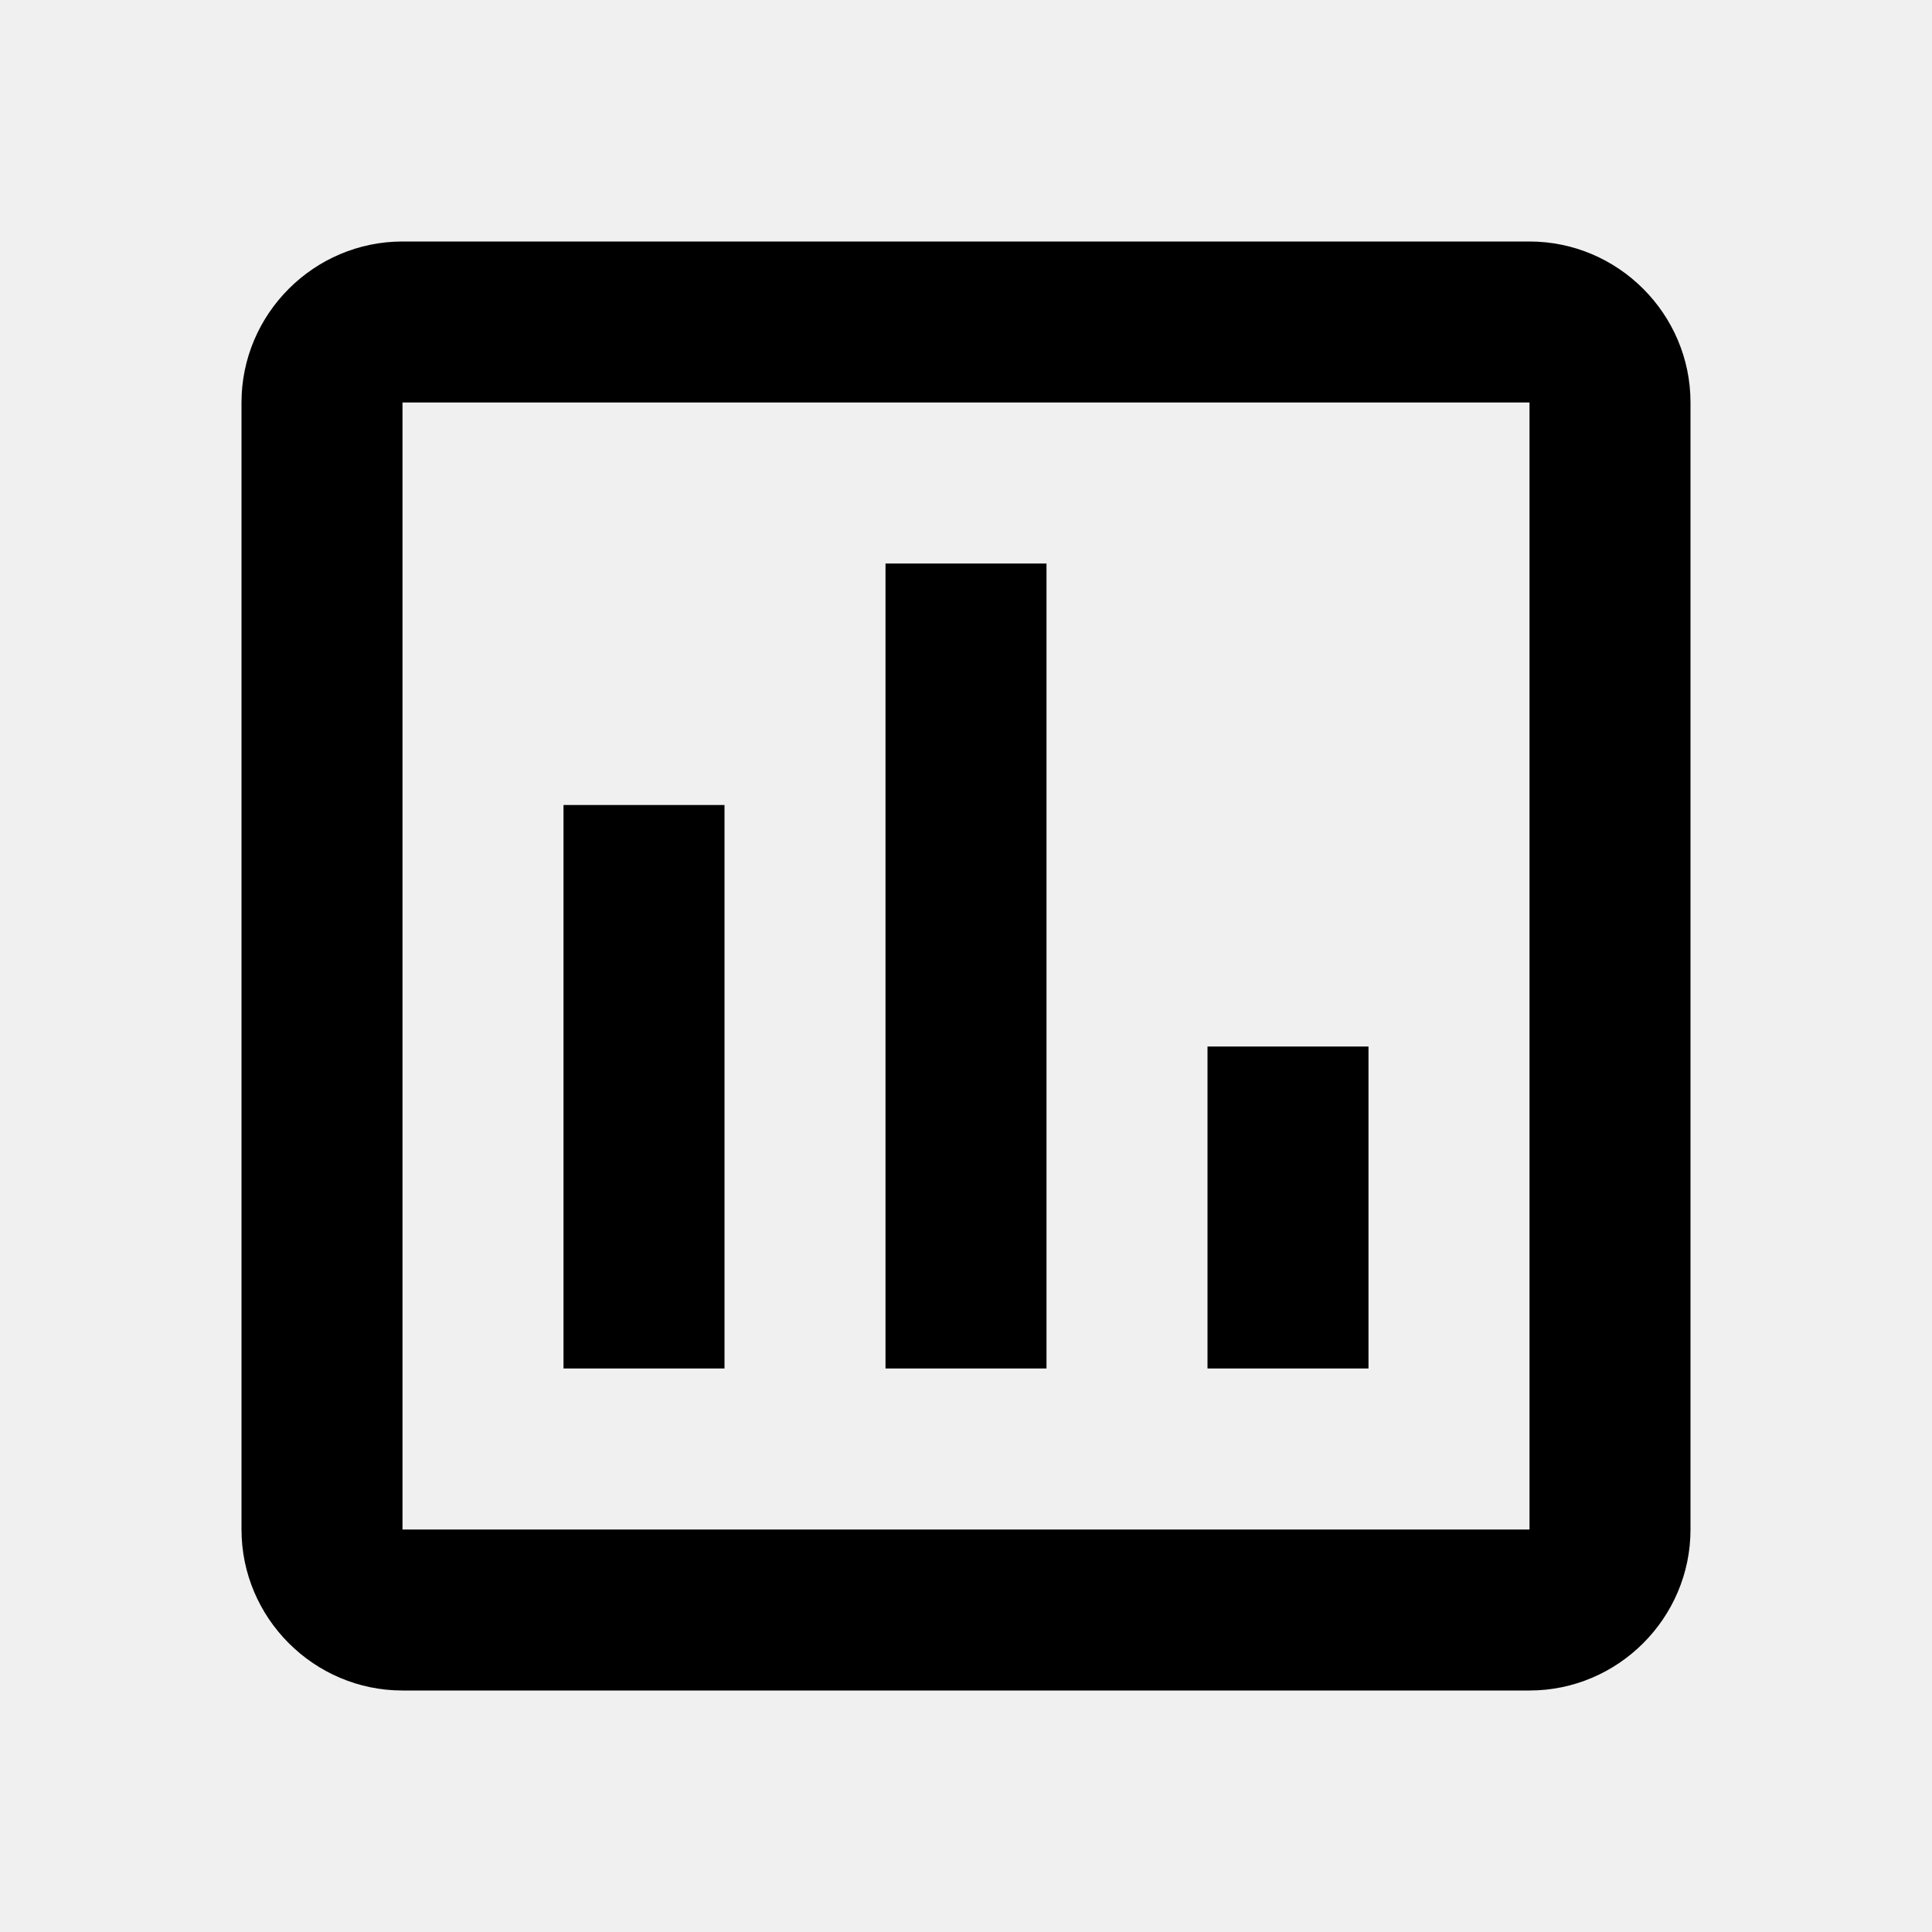
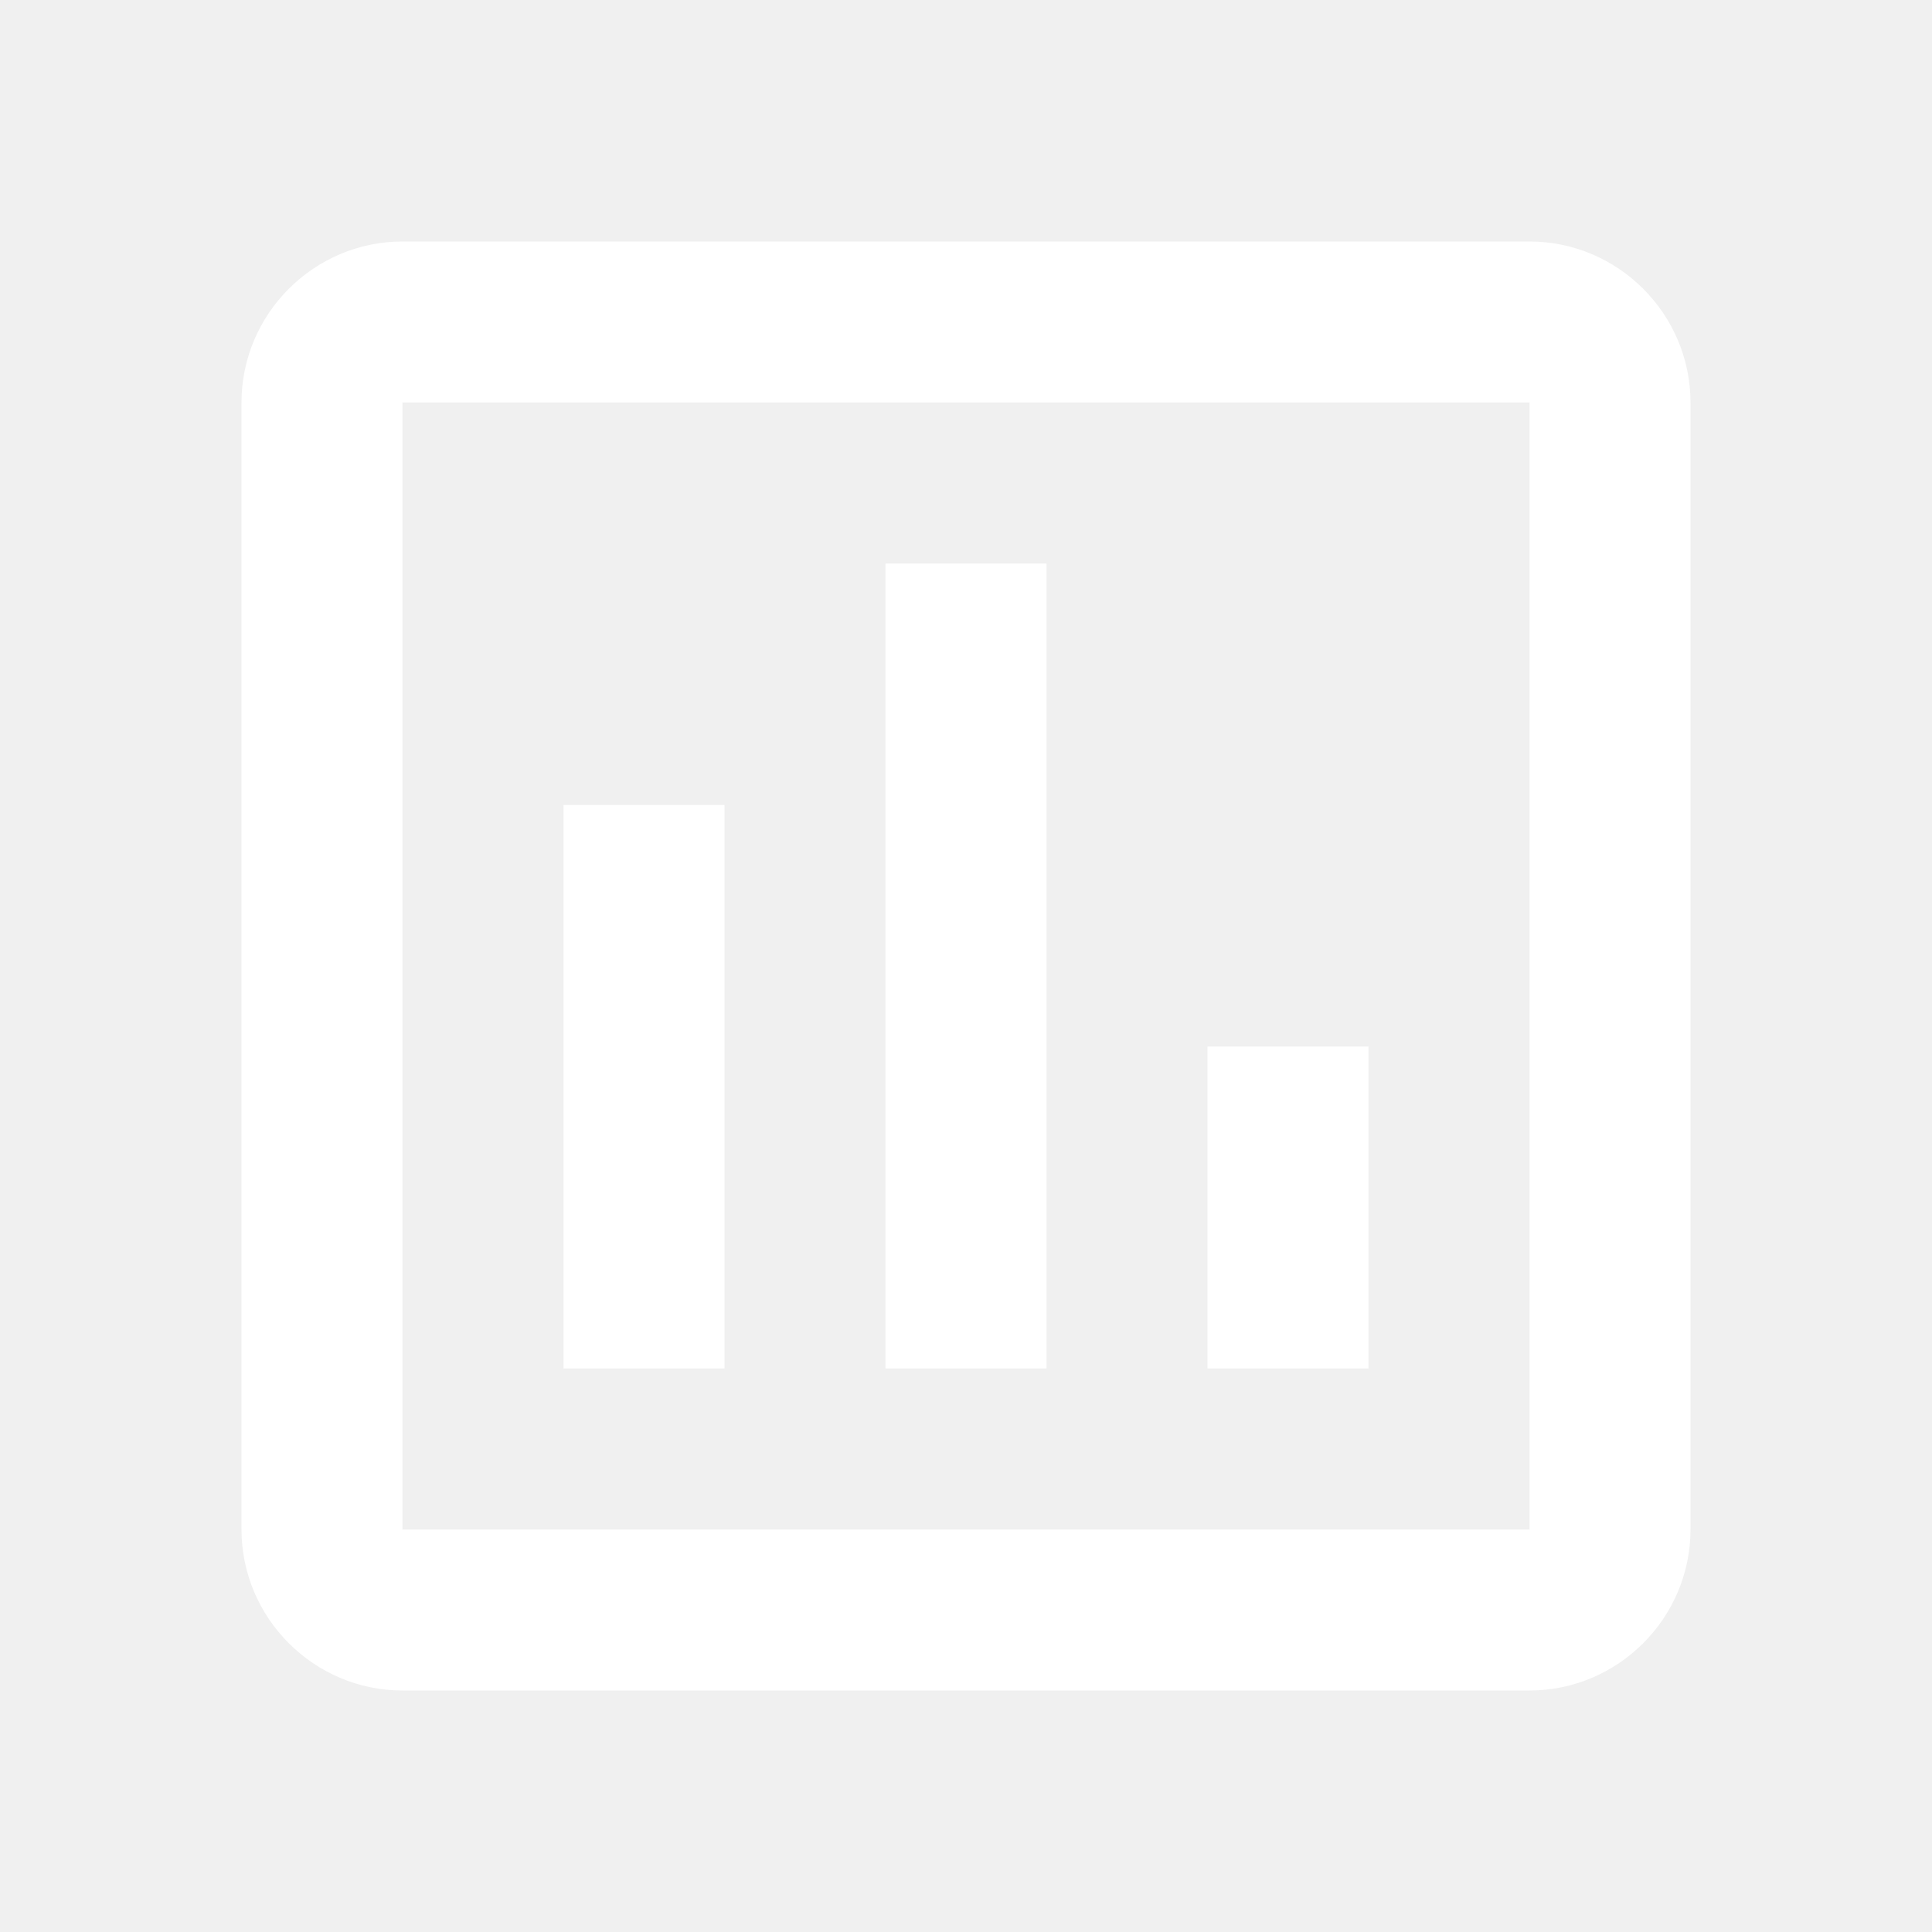
- <svg xmlns="http://www.w3.org/2000/svg" height="24px" viewBox="0 0 24 24" width="24px" fill="#000000">
+ <svg xmlns="http://www.w3.org/2000/svg" height="24px" viewBox="0 0 24 24" width="24px" fill="#ffffff">
  <path d="M0 0h24v24H0V0z" fill="none" />
  <path d="M19 3H5c-1.1 0-2 .9-2 2v14c0 1.1.9 2 2 2h14c1.1 0 2-.9 2-2V5c0-1.1-.9-2-2-2zm0 16H5V5h14v14zM7 10h2v7H7zm4-3h2v10h-2zm4 6h2v4h-2z" />
</svg>
